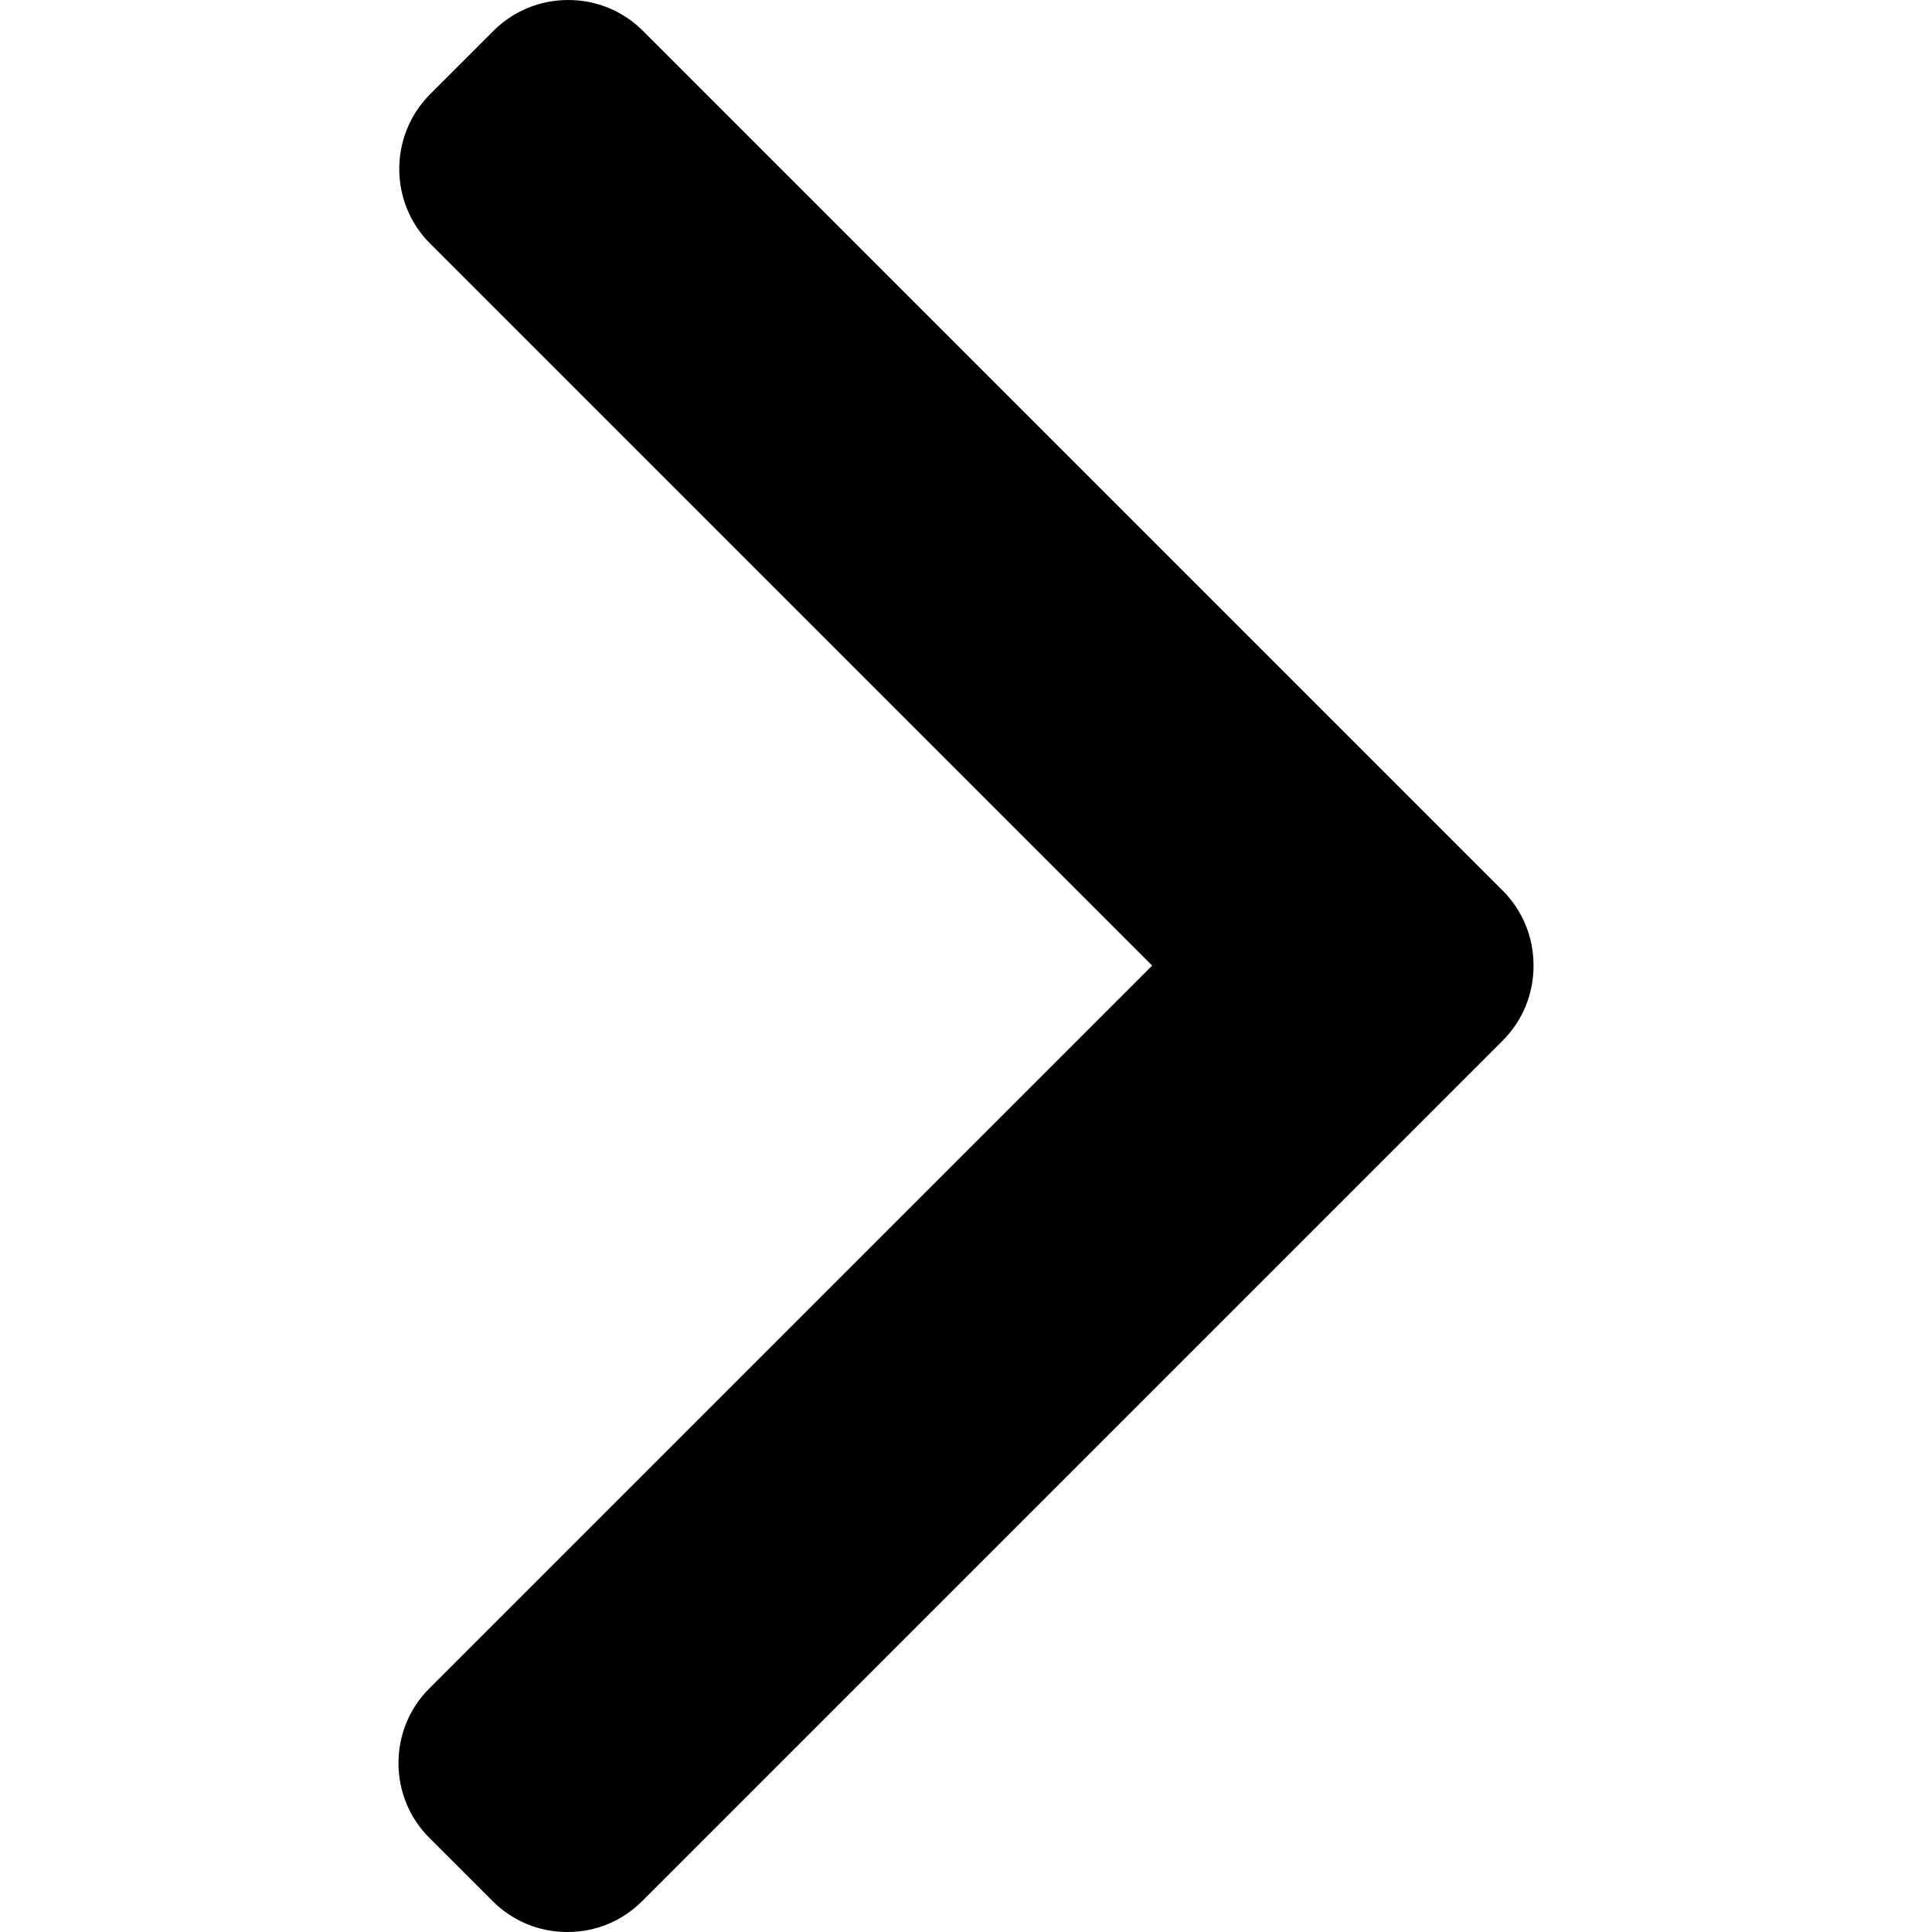
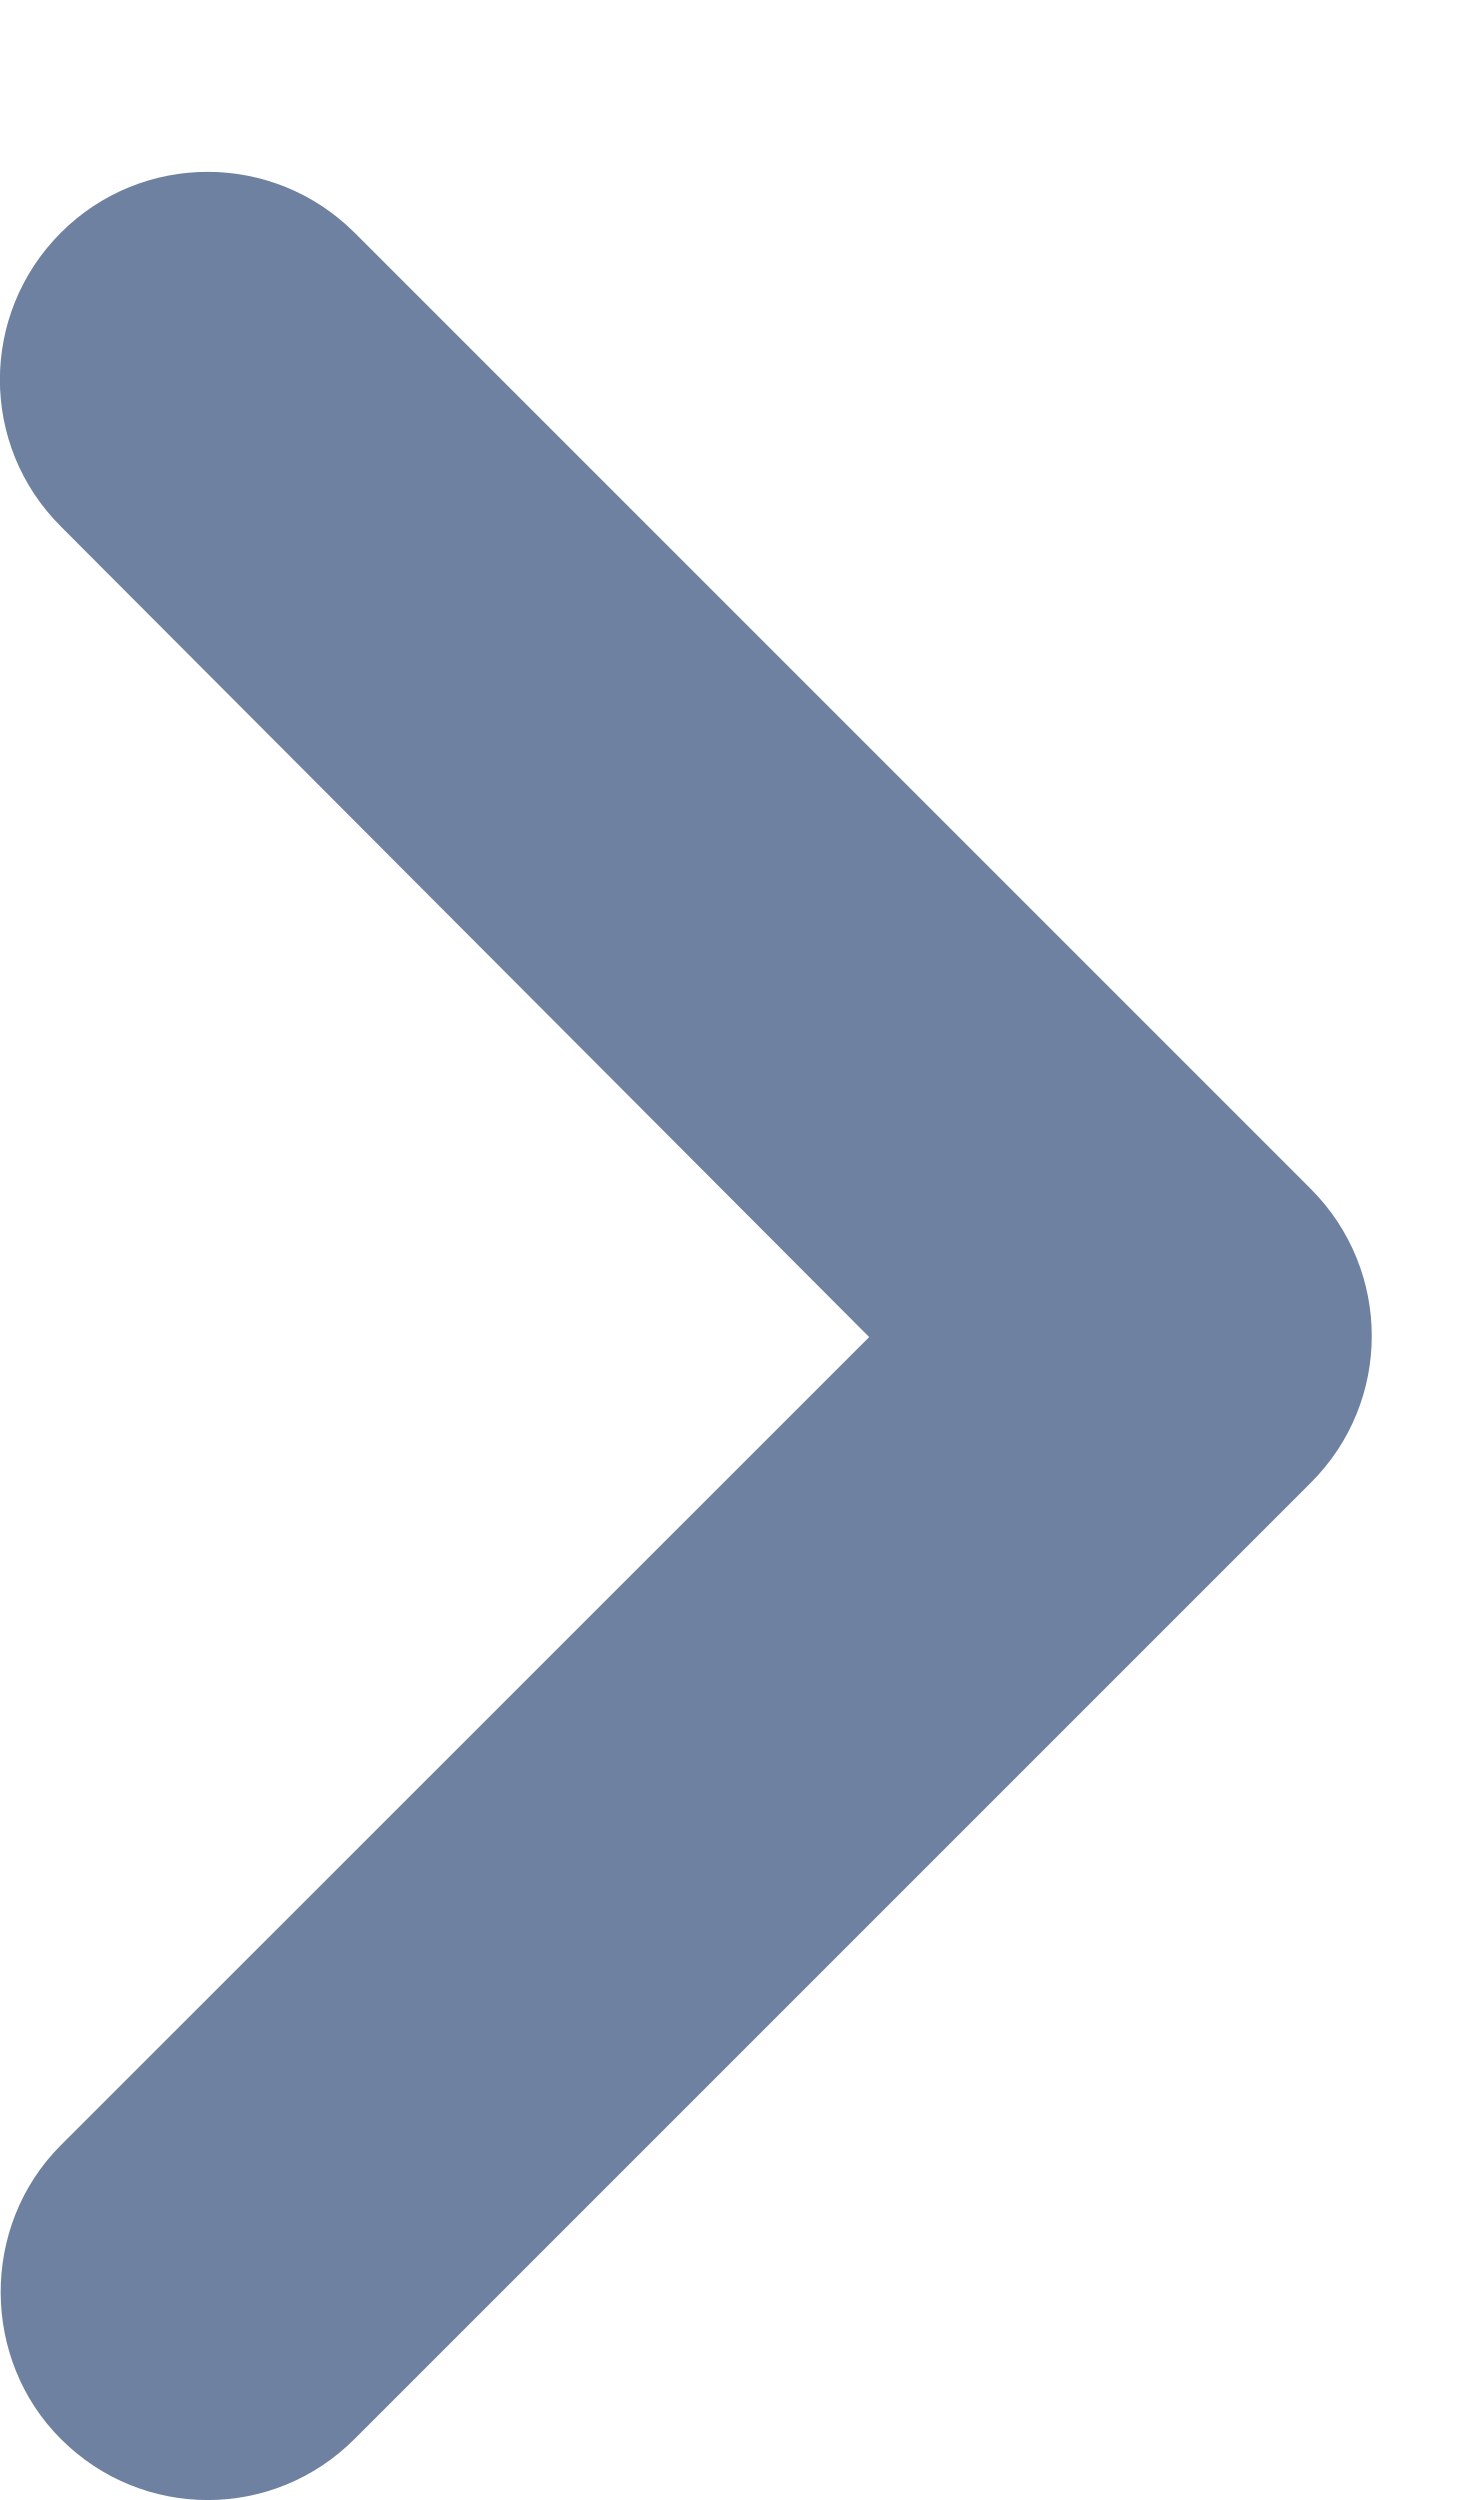
- <svg xmlns="http://www.w3.org/2000/svg" version="1.1" id="Layer_1" x="0px" y="0px" viewBox="0 0 492 492" style="enable-background:new 0 0 492 492;" xml:space="preserve">
-   <path d="M382.678,226.804L163.73,7.86C158.666,2.792,151.906,0,144.698,0s-13.968,2.792-19.032,7.86l-16.124,16.12    c-10.492,10.504-10.492,27.576,0,38.064L293.398,245.9l-184.06,184.06c-5.064,5.068-7.86,11.824-7.86,19.028    c0,7.212,2.796,13.968,7.86,19.04l16.124,16.116c5.068,5.068,11.824,7.86,19.032,7.86s13.968-2.792,19.032-7.86L382.678,265    c5.076-5.084,7.864-11.872,7.848-19.088C390.542,238.668,387.754,231.884,382.678,226.804z" />
+ <svg xmlns="http://www.w3.org/2000/svg" width="7" height="12" viewBox="0 0 7 12" fill="none">
+   <path fill-rule="evenodd" clip-rule="evenodd" d="M0.292 11.707C0.682 12.098 1.312 12.098 1.702 11.707L6.292 7.117C6.682 6.728 6.682 6.098 6.292 5.707L1.702 1.117C1.312 0.728 0.682 0.727 0.292 1.117C-0.098 1.508 -0.098 2.138 0.292 2.527L4.172 6.418L0.292 10.297C-0.098 10.688 -0.088 11.328 0.292 11.707Z" fill="#6E81A0" />
</svg>
